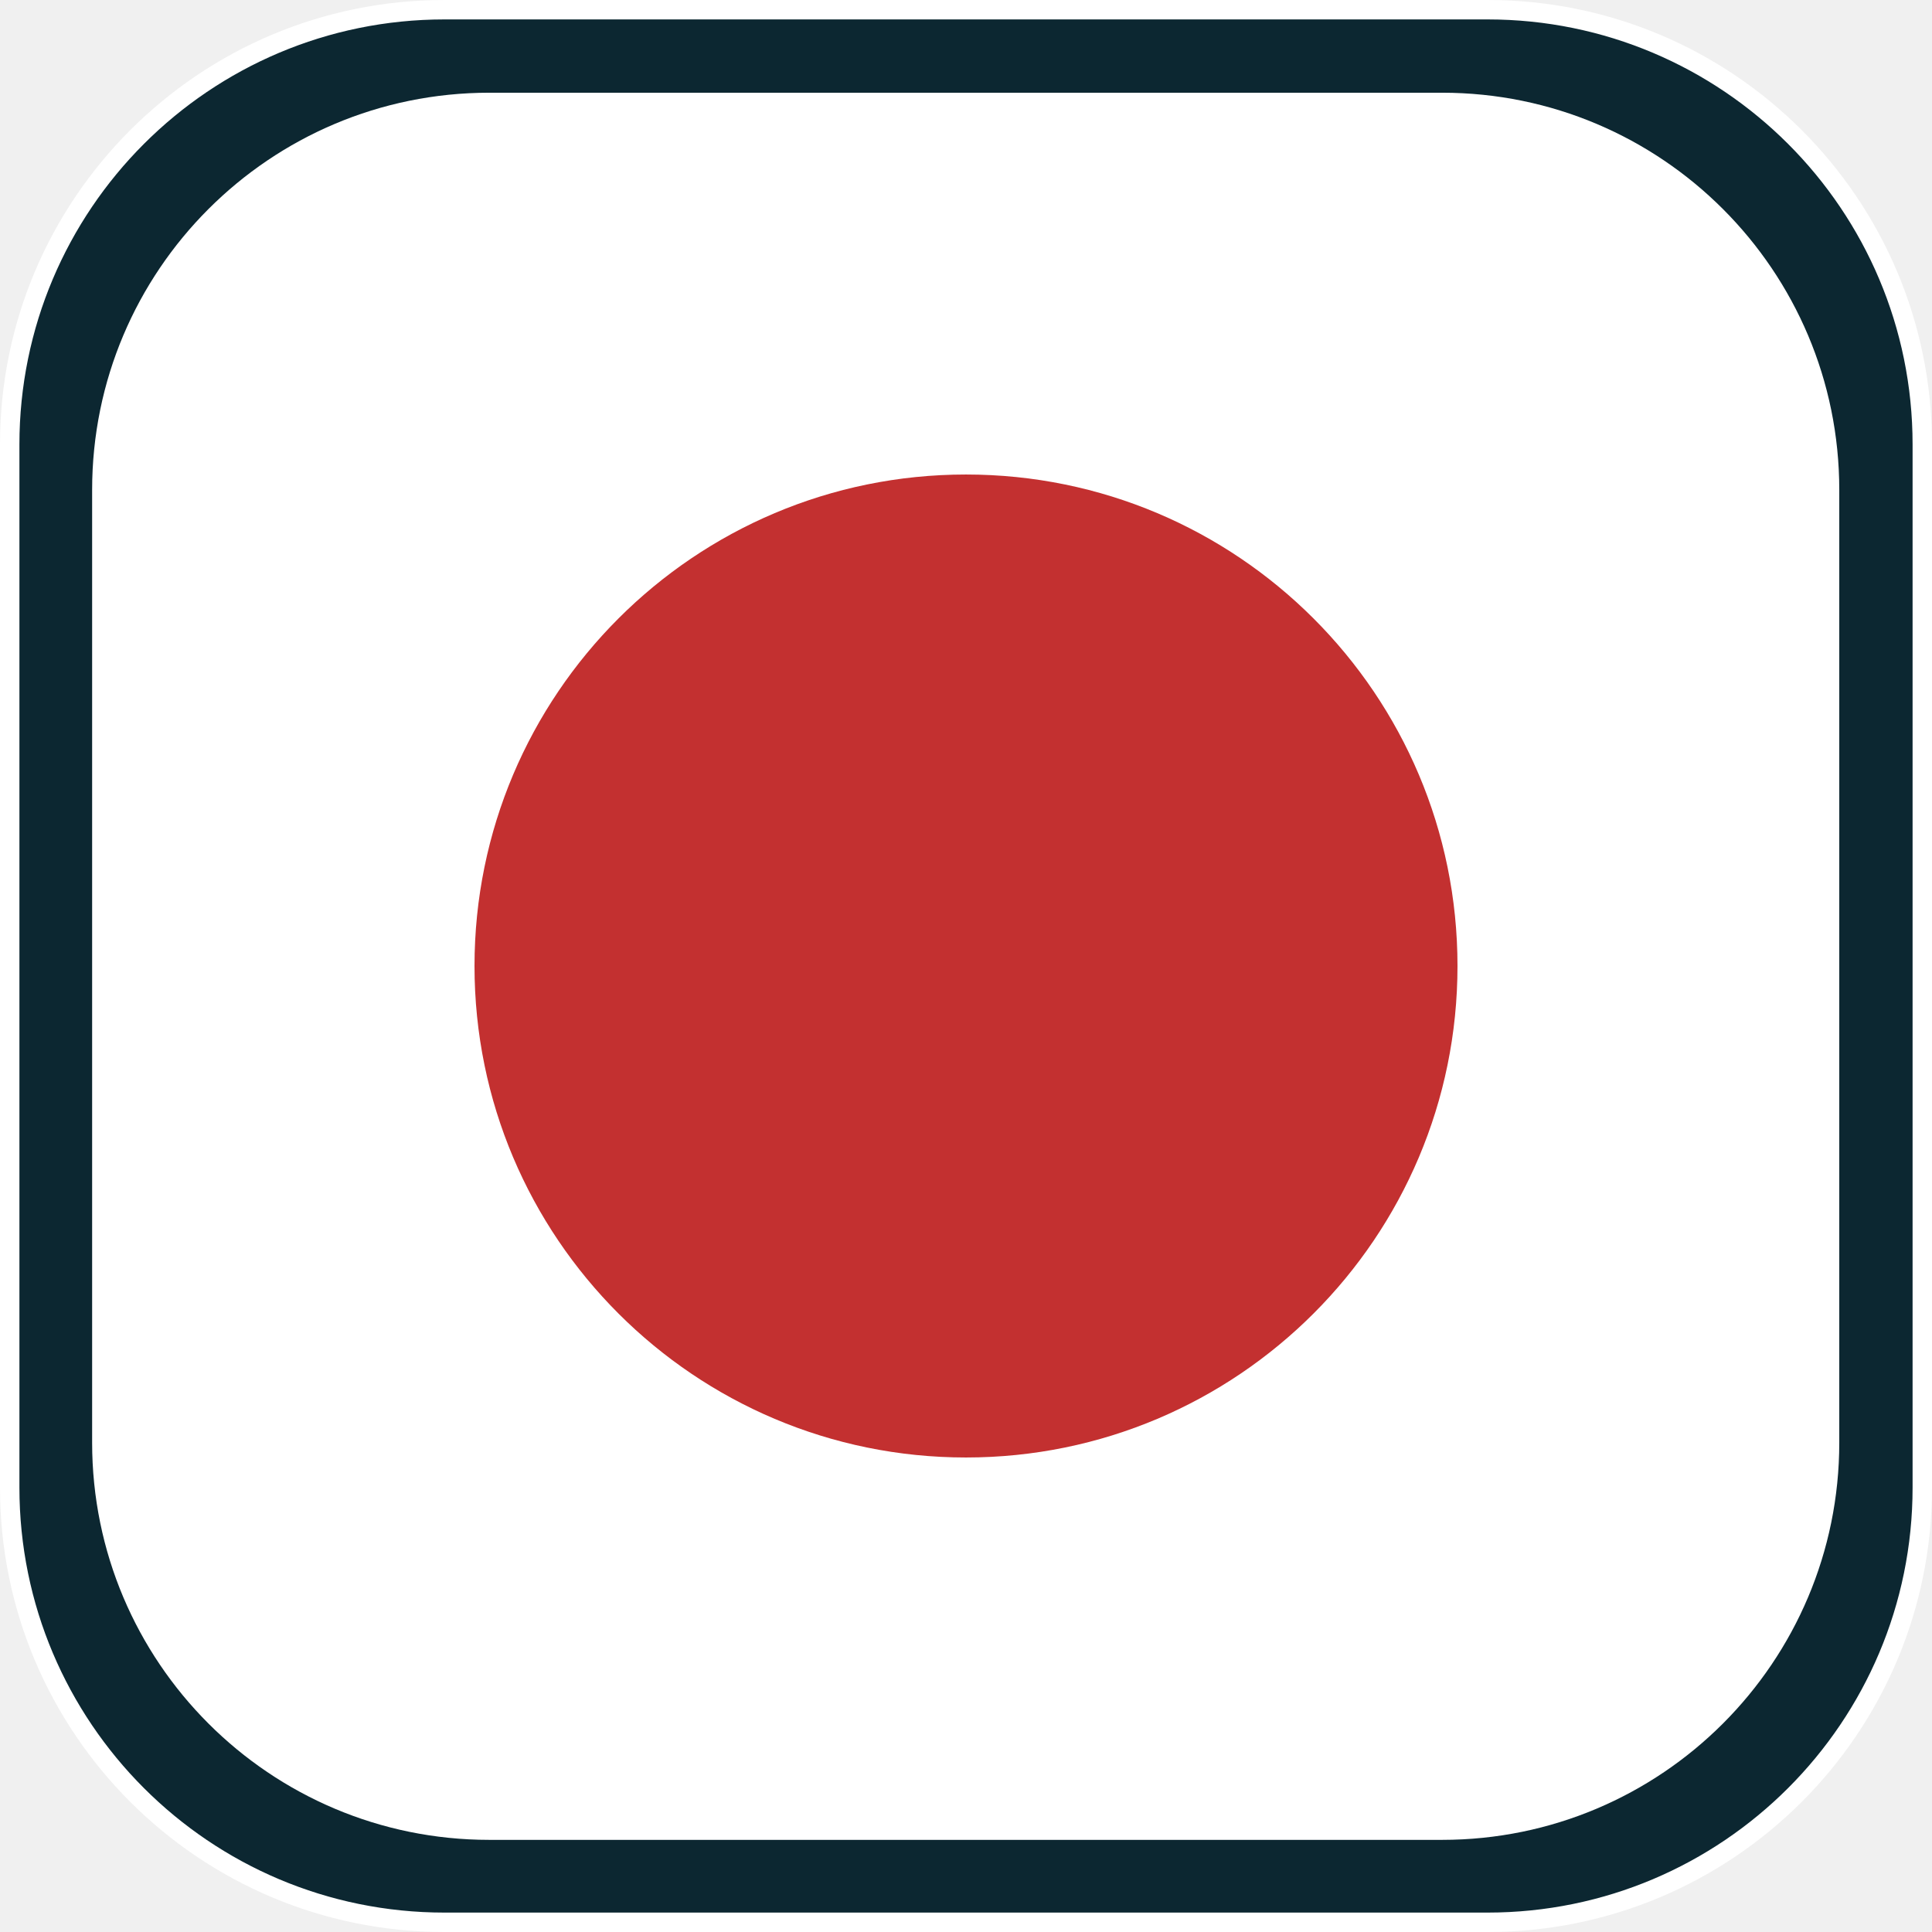
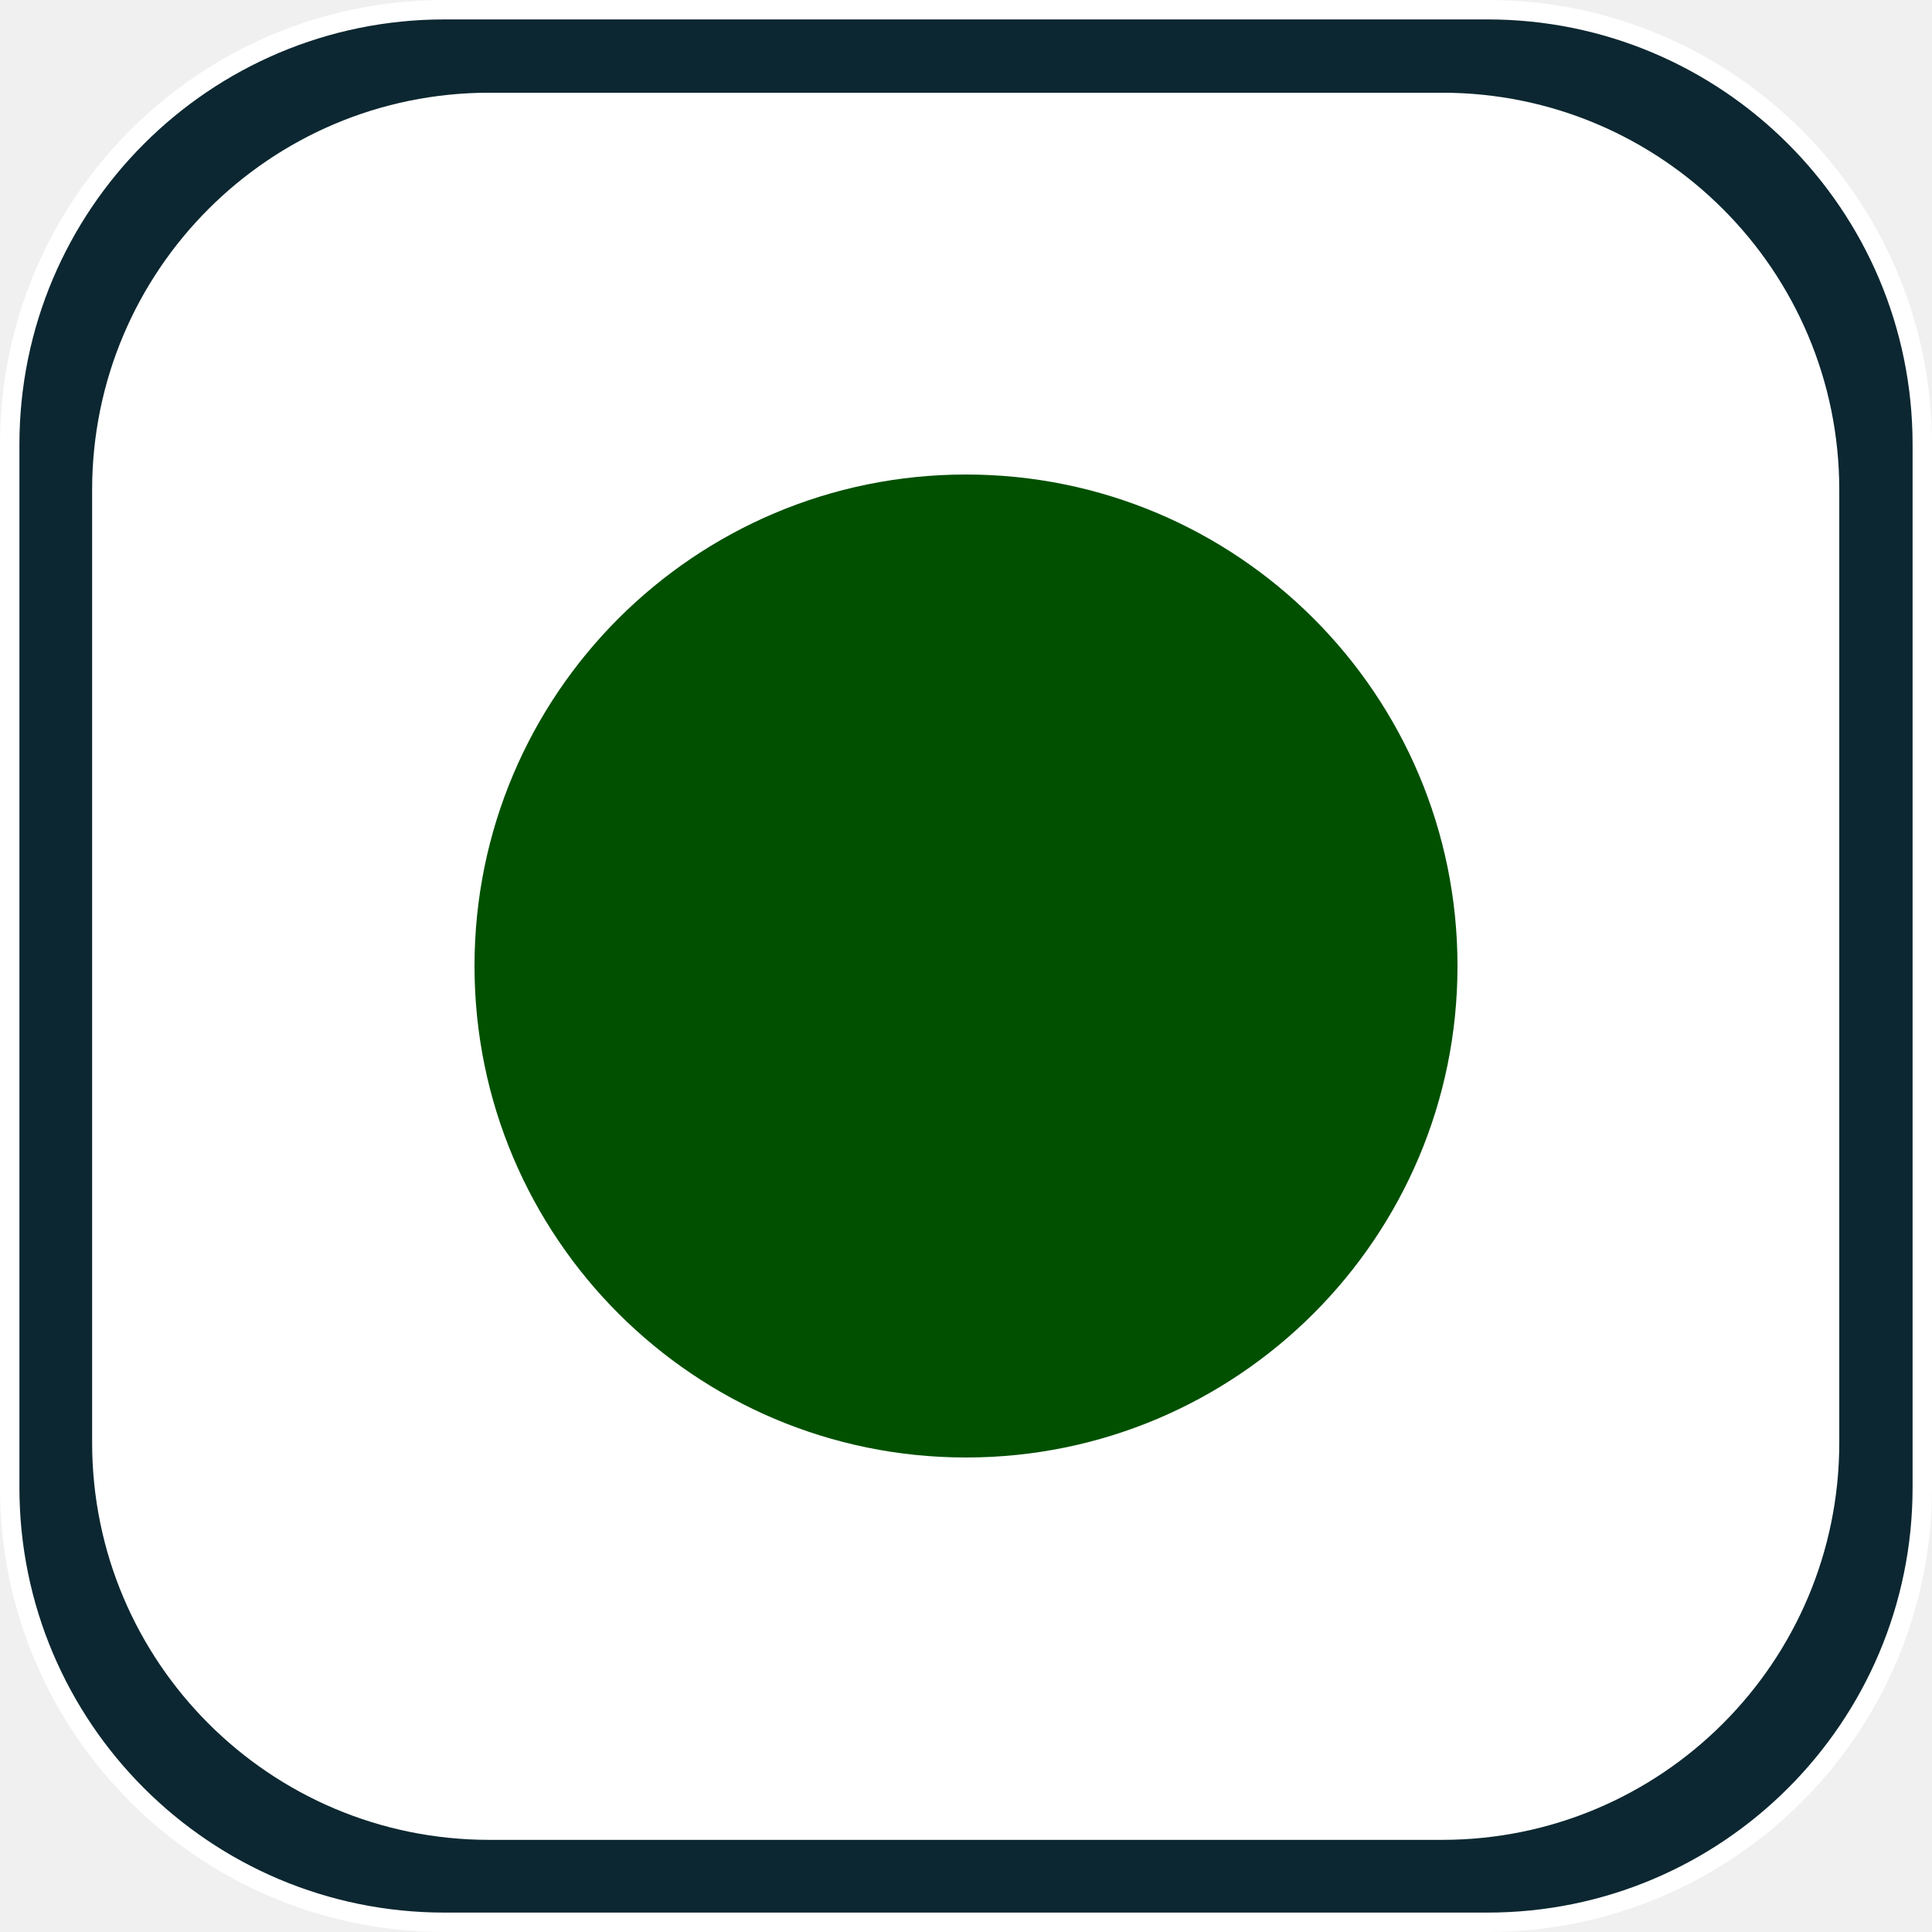
- <svg xmlns="http://www.w3.org/2000/svg" width="200mm" height="200mm" viewBox="0 0 200 200" version="1.1" id="svg5">
+ <svg xmlns="http://www.w3.org/2000/svg" width="200mm" height="200mm" viewBox="0 0 200 200" version="1.1" id="svg5" xml:space="preserve">
  <defs id="defs2">
    <linearGradient id="swatch1">
      <stop style="stop-color:#000000;stop-opacity:1;" offset="0" id="stop1" />
    </linearGradient>
  </defs>
  <g id="layer1" transform="translate(-24.49591,-32.70782)">
    <rect style="fill:#0c2731;fill-opacity:1;stroke:#ffffff;stroke-width:2.01;stroke-miterlimit:4;stroke-dasharray:none;stroke-opacity:1" id="rect382" width="197.99" height="197.99" x="25.501" y="33.713" ry="45.007" />
    <rect style="fill:#ffffff;fill-opacity:1;stroke:none;stroke-width:1.836;stroke-miterlimit:4;stroke-dasharray:none;stroke-opacity:0.941" id="rect382-3" width="180.864" height="180.864" x="34.033" y="42.306" ry="41.114" />
-     <circle style="fill:#c33030;fill-opacity:1;stroke:none;stroke-width:7;stroke-linecap:round" id="path1" cx="124.496" cy="132.708" r="50.879" />
+     <circle style="fill:#005000;fill-opacity:1;stroke:none;stroke-width:7;stroke-linecap:round" id="path1" cx="124.496" cy="132.708" r="50.879" />
+     <g id="layer1-6" transform="translate(-243.375,7.170419)">
+       <rect style="fill:#0c2731;fill-opacity:1;stroke:#ffffff;stroke-width:2.01;stroke-miterlimit:4;stroke-dasharray:none;stroke-opacity:1" id="rect382-1" width="197.99" height="197.99" x="25.501" y="33.713" ry="45.007" />
+       <rect style="fill:#ffffff;fill-opacity:1;stroke:none;stroke-width:1.836;stroke-miterlimit:4;stroke-dasharray:none;stroke-opacity:0.941" id="rect382-3-2" width="180.864" height="180.864" x="34.033" y="42.306" ry="41.114" />
+       <path style="fill:#25c013;fill-opacity:1;fill-rule:nonzero;stroke:#0c2731;stroke-width:10;stroke-linecap:round;stroke-linejoin:round;stroke-dasharray:none" d="M 82.781,77.258 V 188.157 l 97.189,-56.112 z" id="path3" />
+     </g>
  </g>
</svg>
